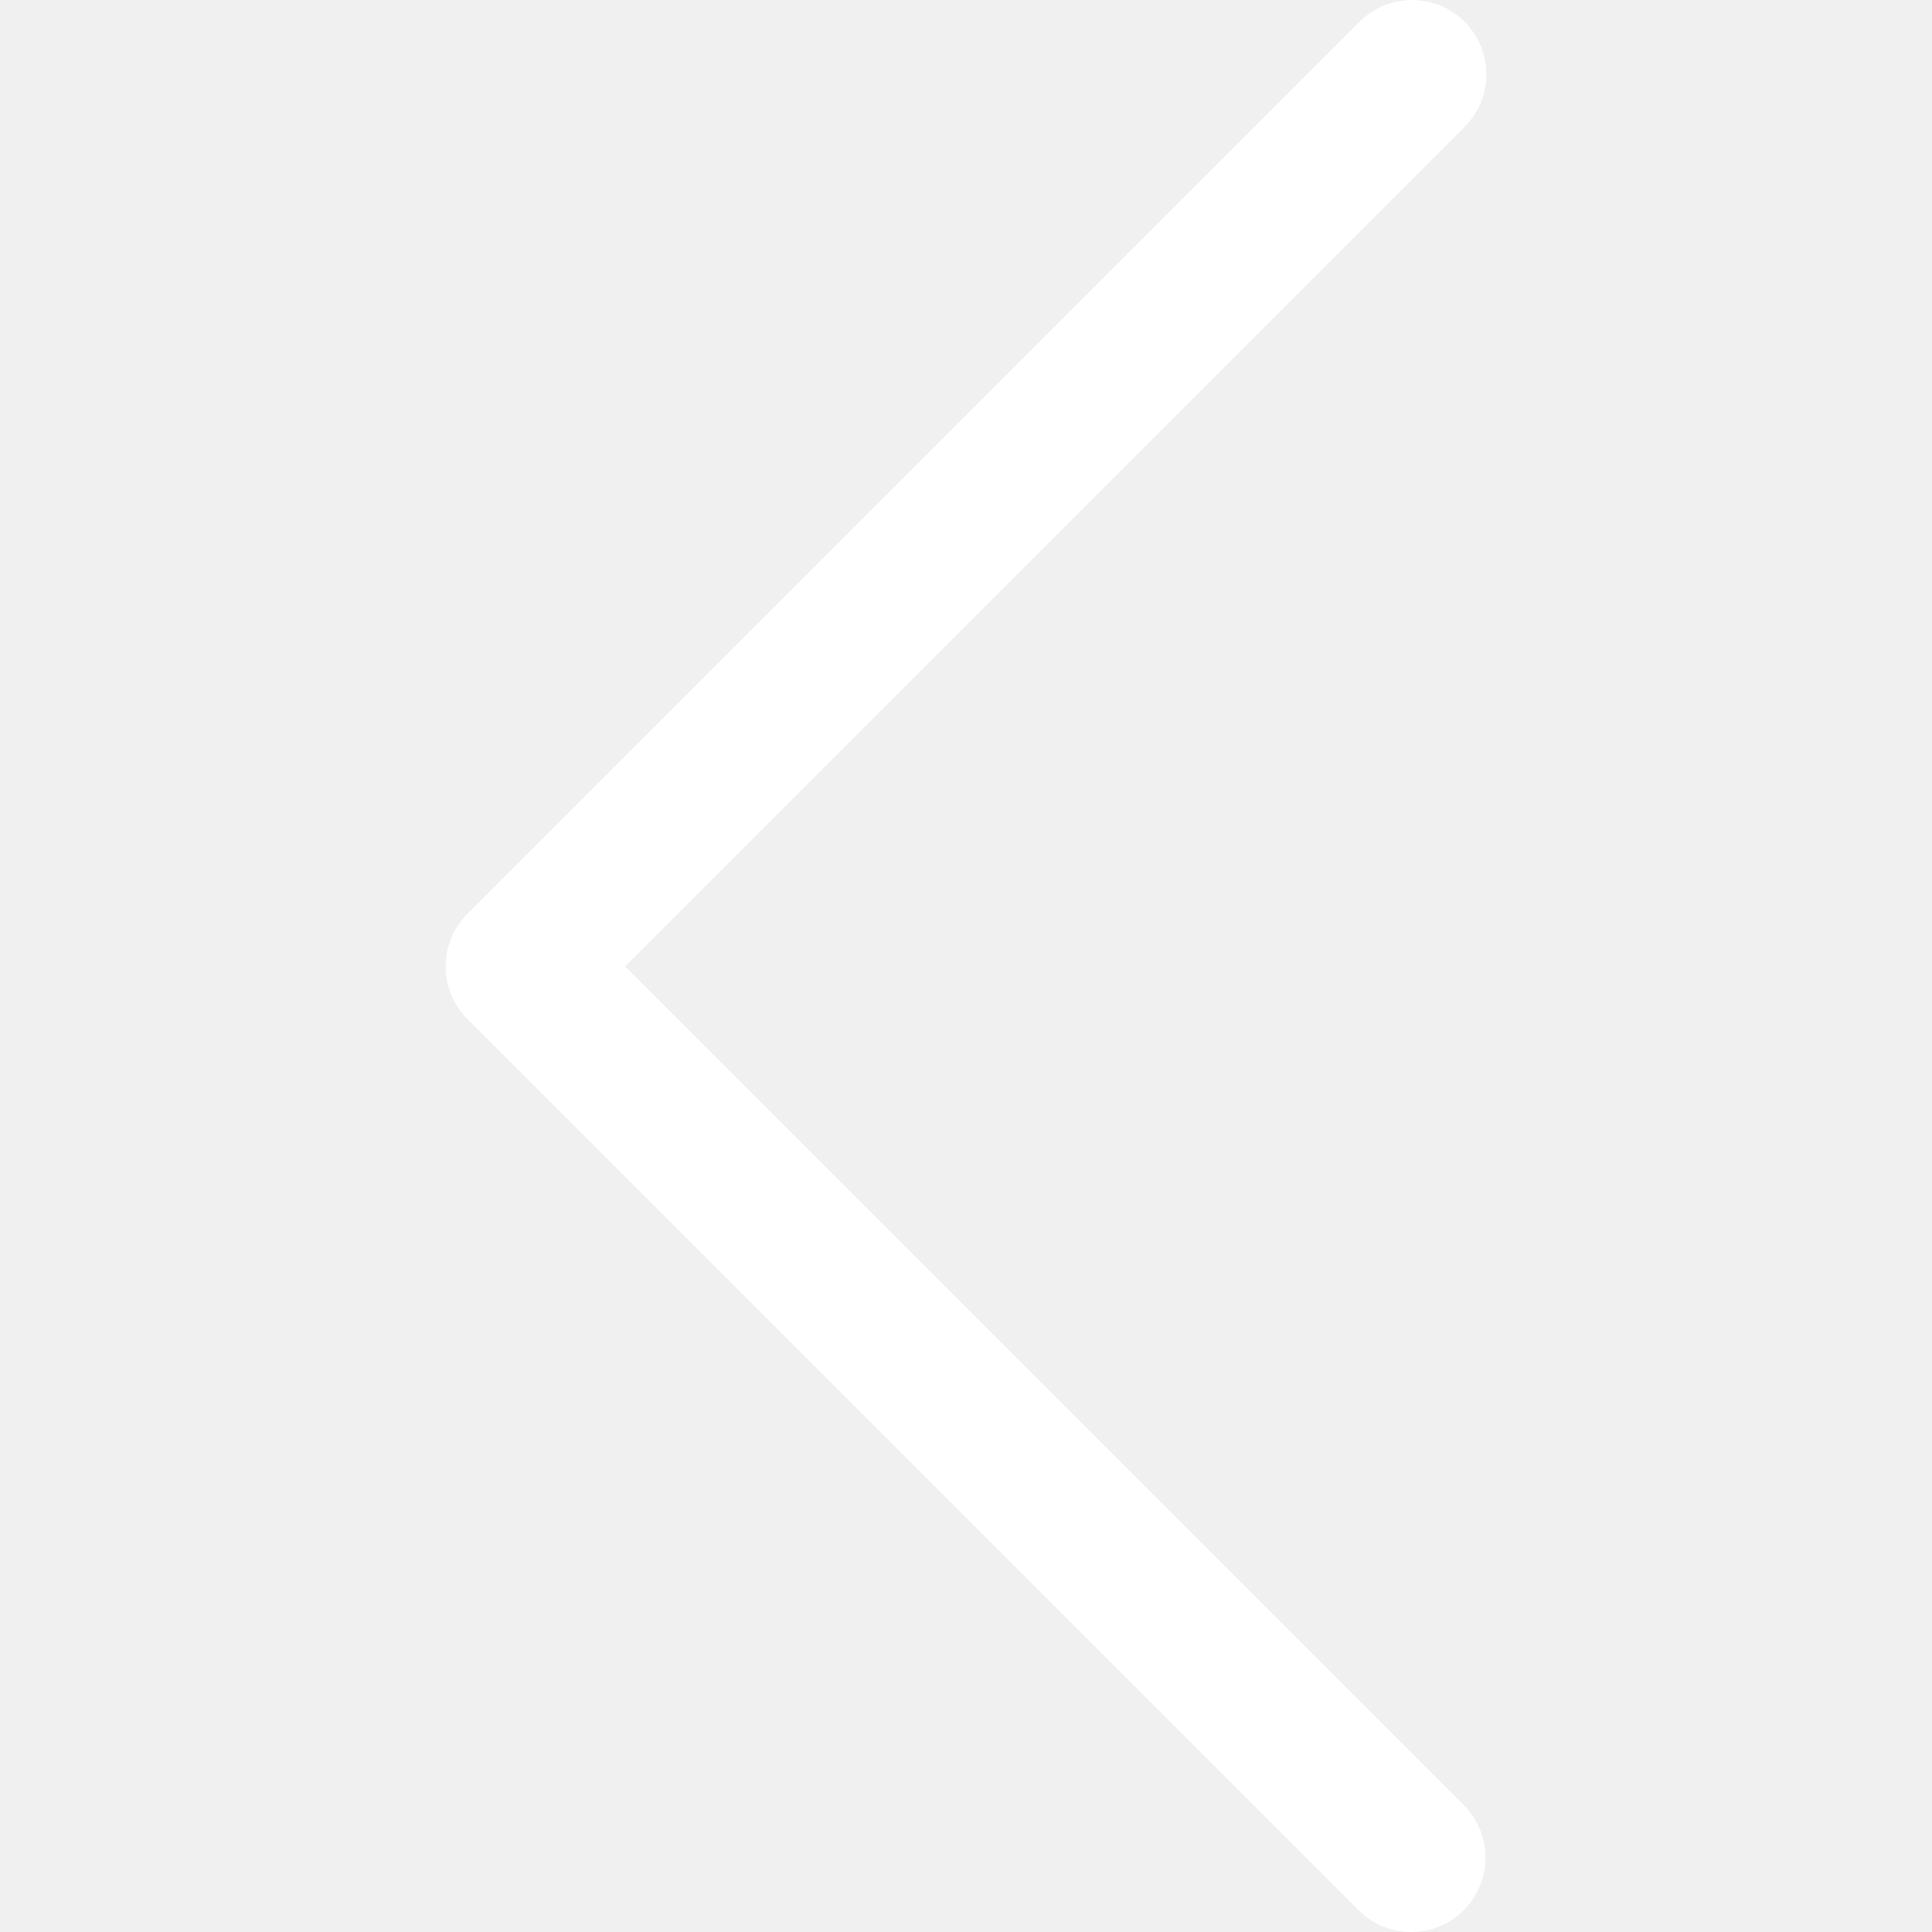
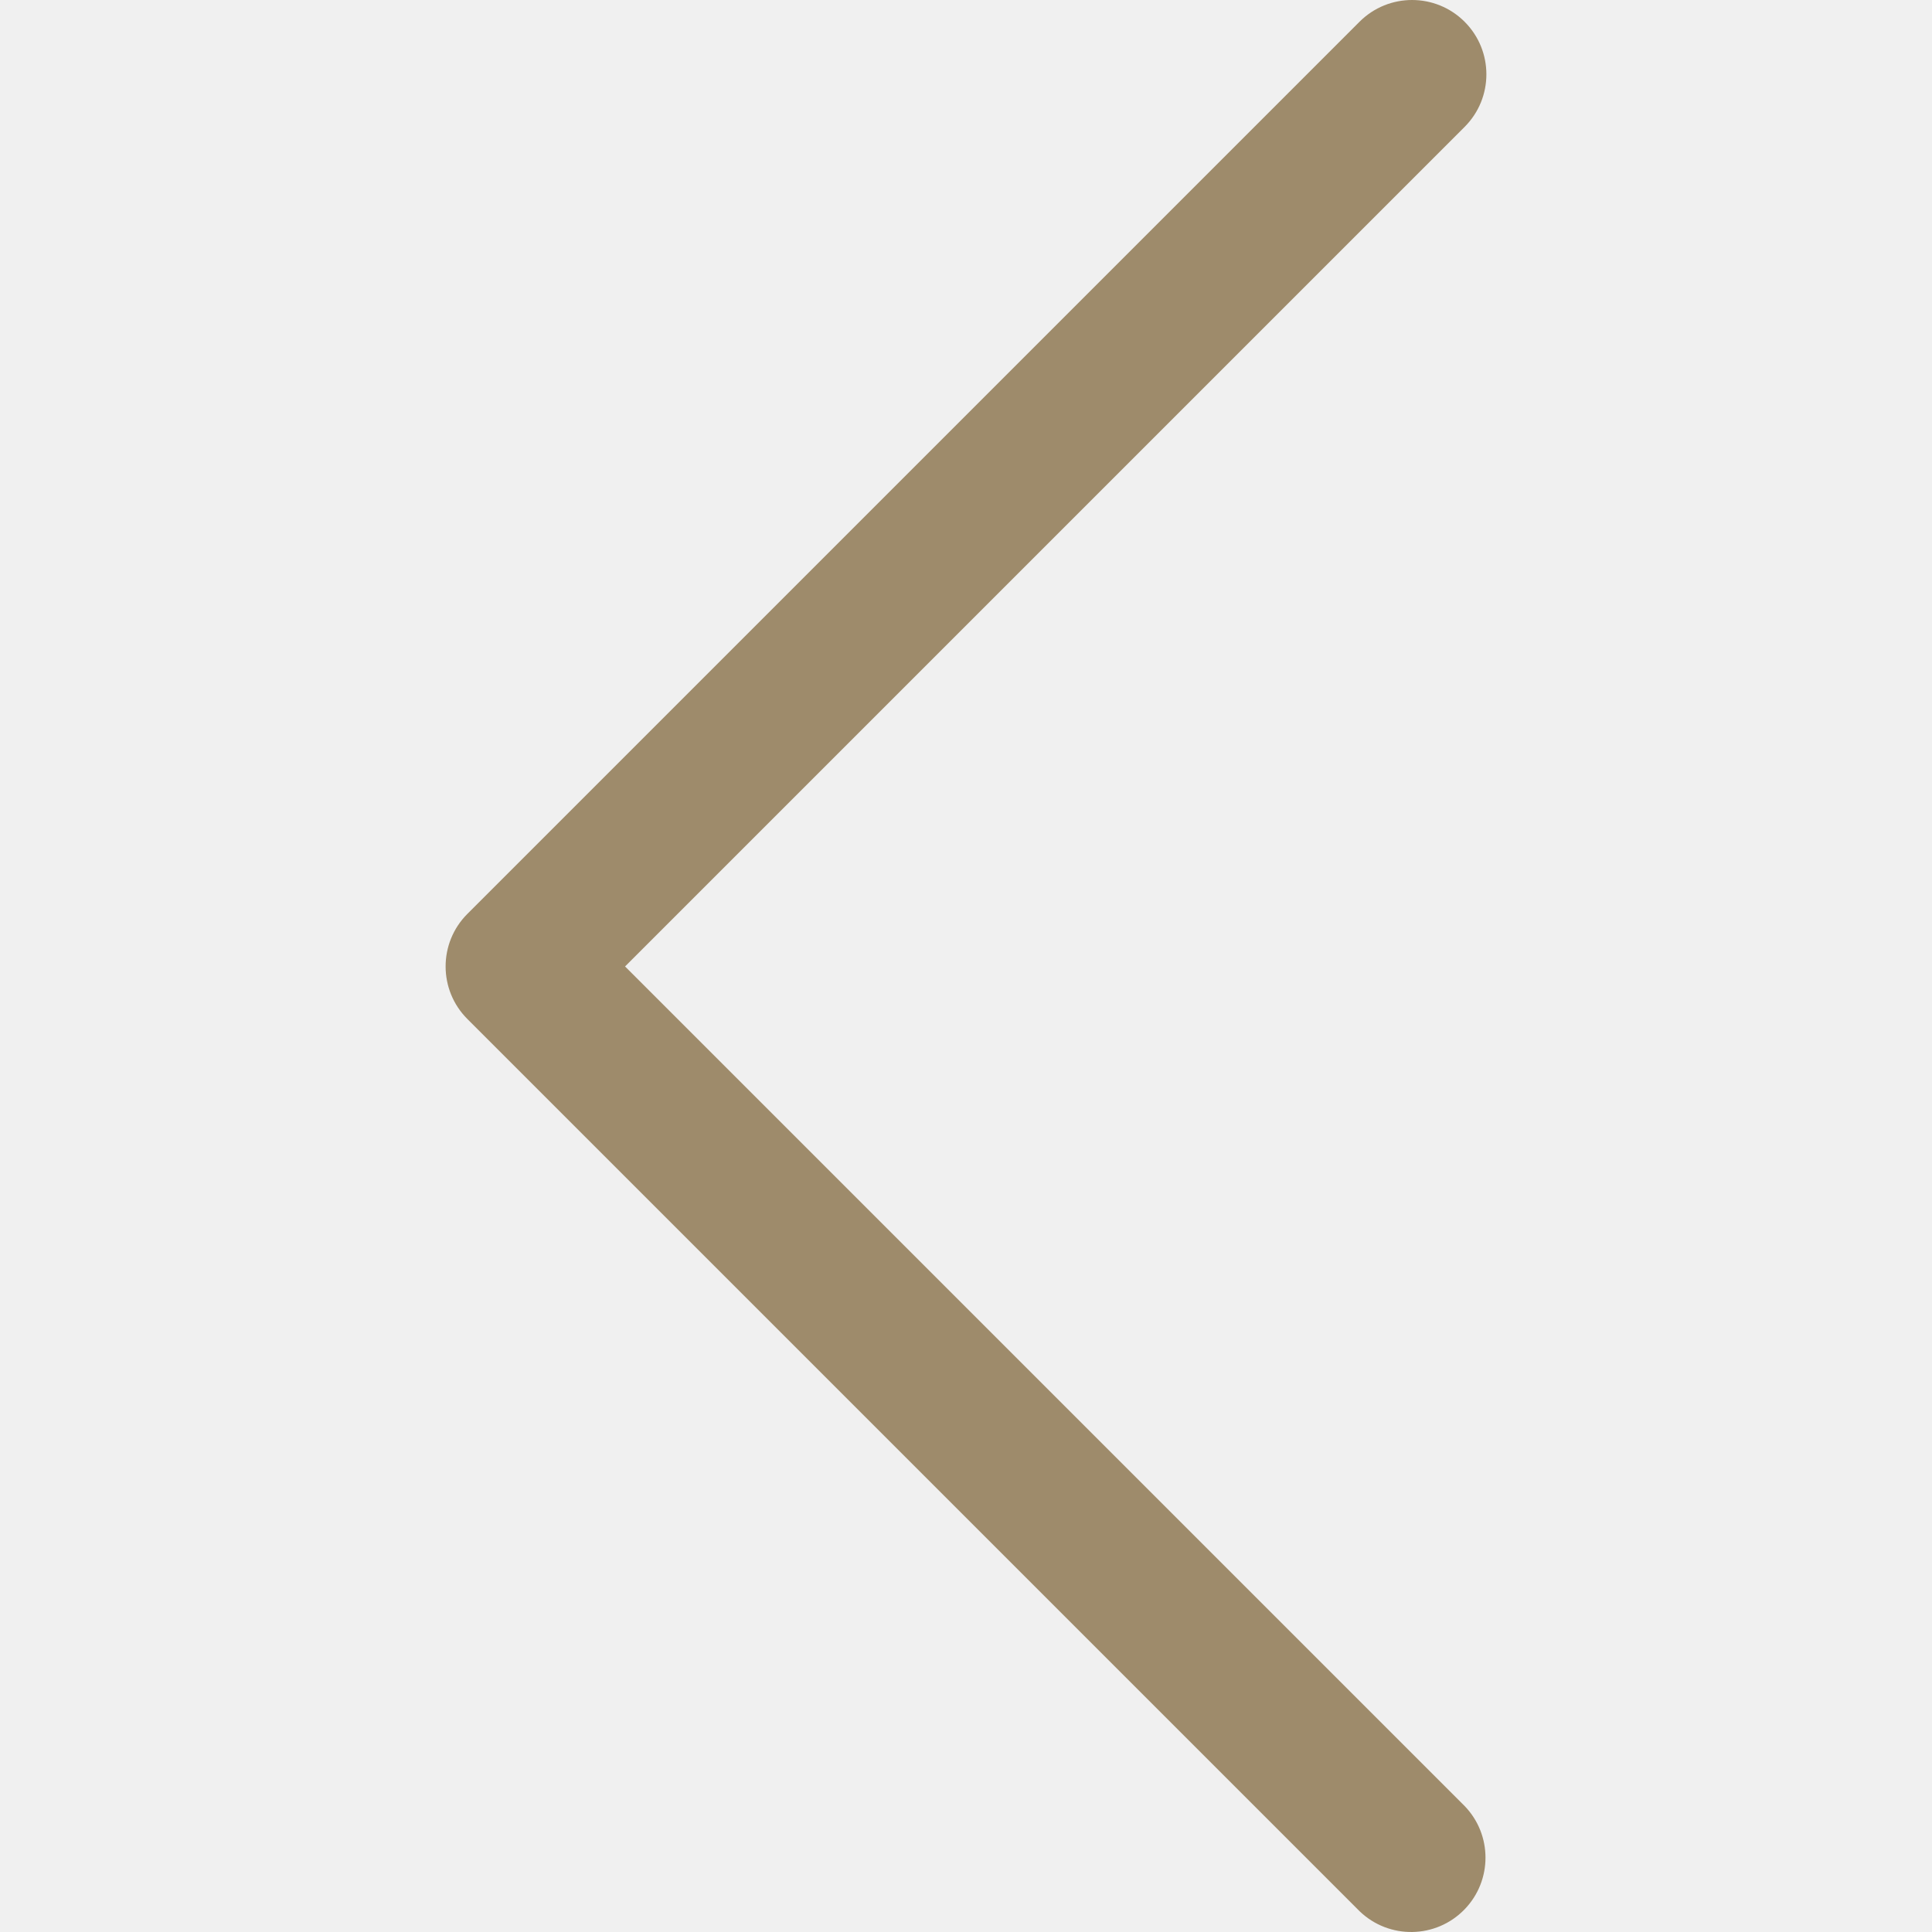
- <svg xmlns="http://www.w3.org/2000/svg" version="1.1" id="Capa_1" x="0px" y="0px" viewBox="0 0 443.52 443.52" style="enable-background:new 0 0 443.52 443.52;" fill="white" xml:space="preserve">
+ <svg xmlns="http://www.w3.org/2000/svg" version="1.1" id="Capa_1" x="0px" y="0px" viewBox="0 0 443.52 443.52" style="enable-background:new 0 0 443.52 443.52;" fill="#9E8B6B" xml:space="preserve">
  <g>
    <g>
      <path d="M143.492,221.863L336.226,29.129c6.663-6.664,6.663-17.468,0-24.132c-6.665-6.662-17.468-6.662-24.132,0l-204.8,204.8    c-6.662,6.664-6.662,17.468,0,24.132l204.8,204.8c6.78,6.548,17.584,6.36,24.132-0.42c6.387-6.614,6.387-17.099,0-23.712    L143.492,221.863z" />
    </g>
  </g>
  <g>
</g>
  <g>
</g>
  <g>
</g>
  <g>
</g>
  <g>
</g>
  <g>
</g>
  <g>
</g>
  <g>
</g>
  <g>
</g>
  <g>
</g>
  <g>
</g>
  <g>
</g>
  <g>
</g>
  <g>
</g>
  <g>
</g>
</svg>
